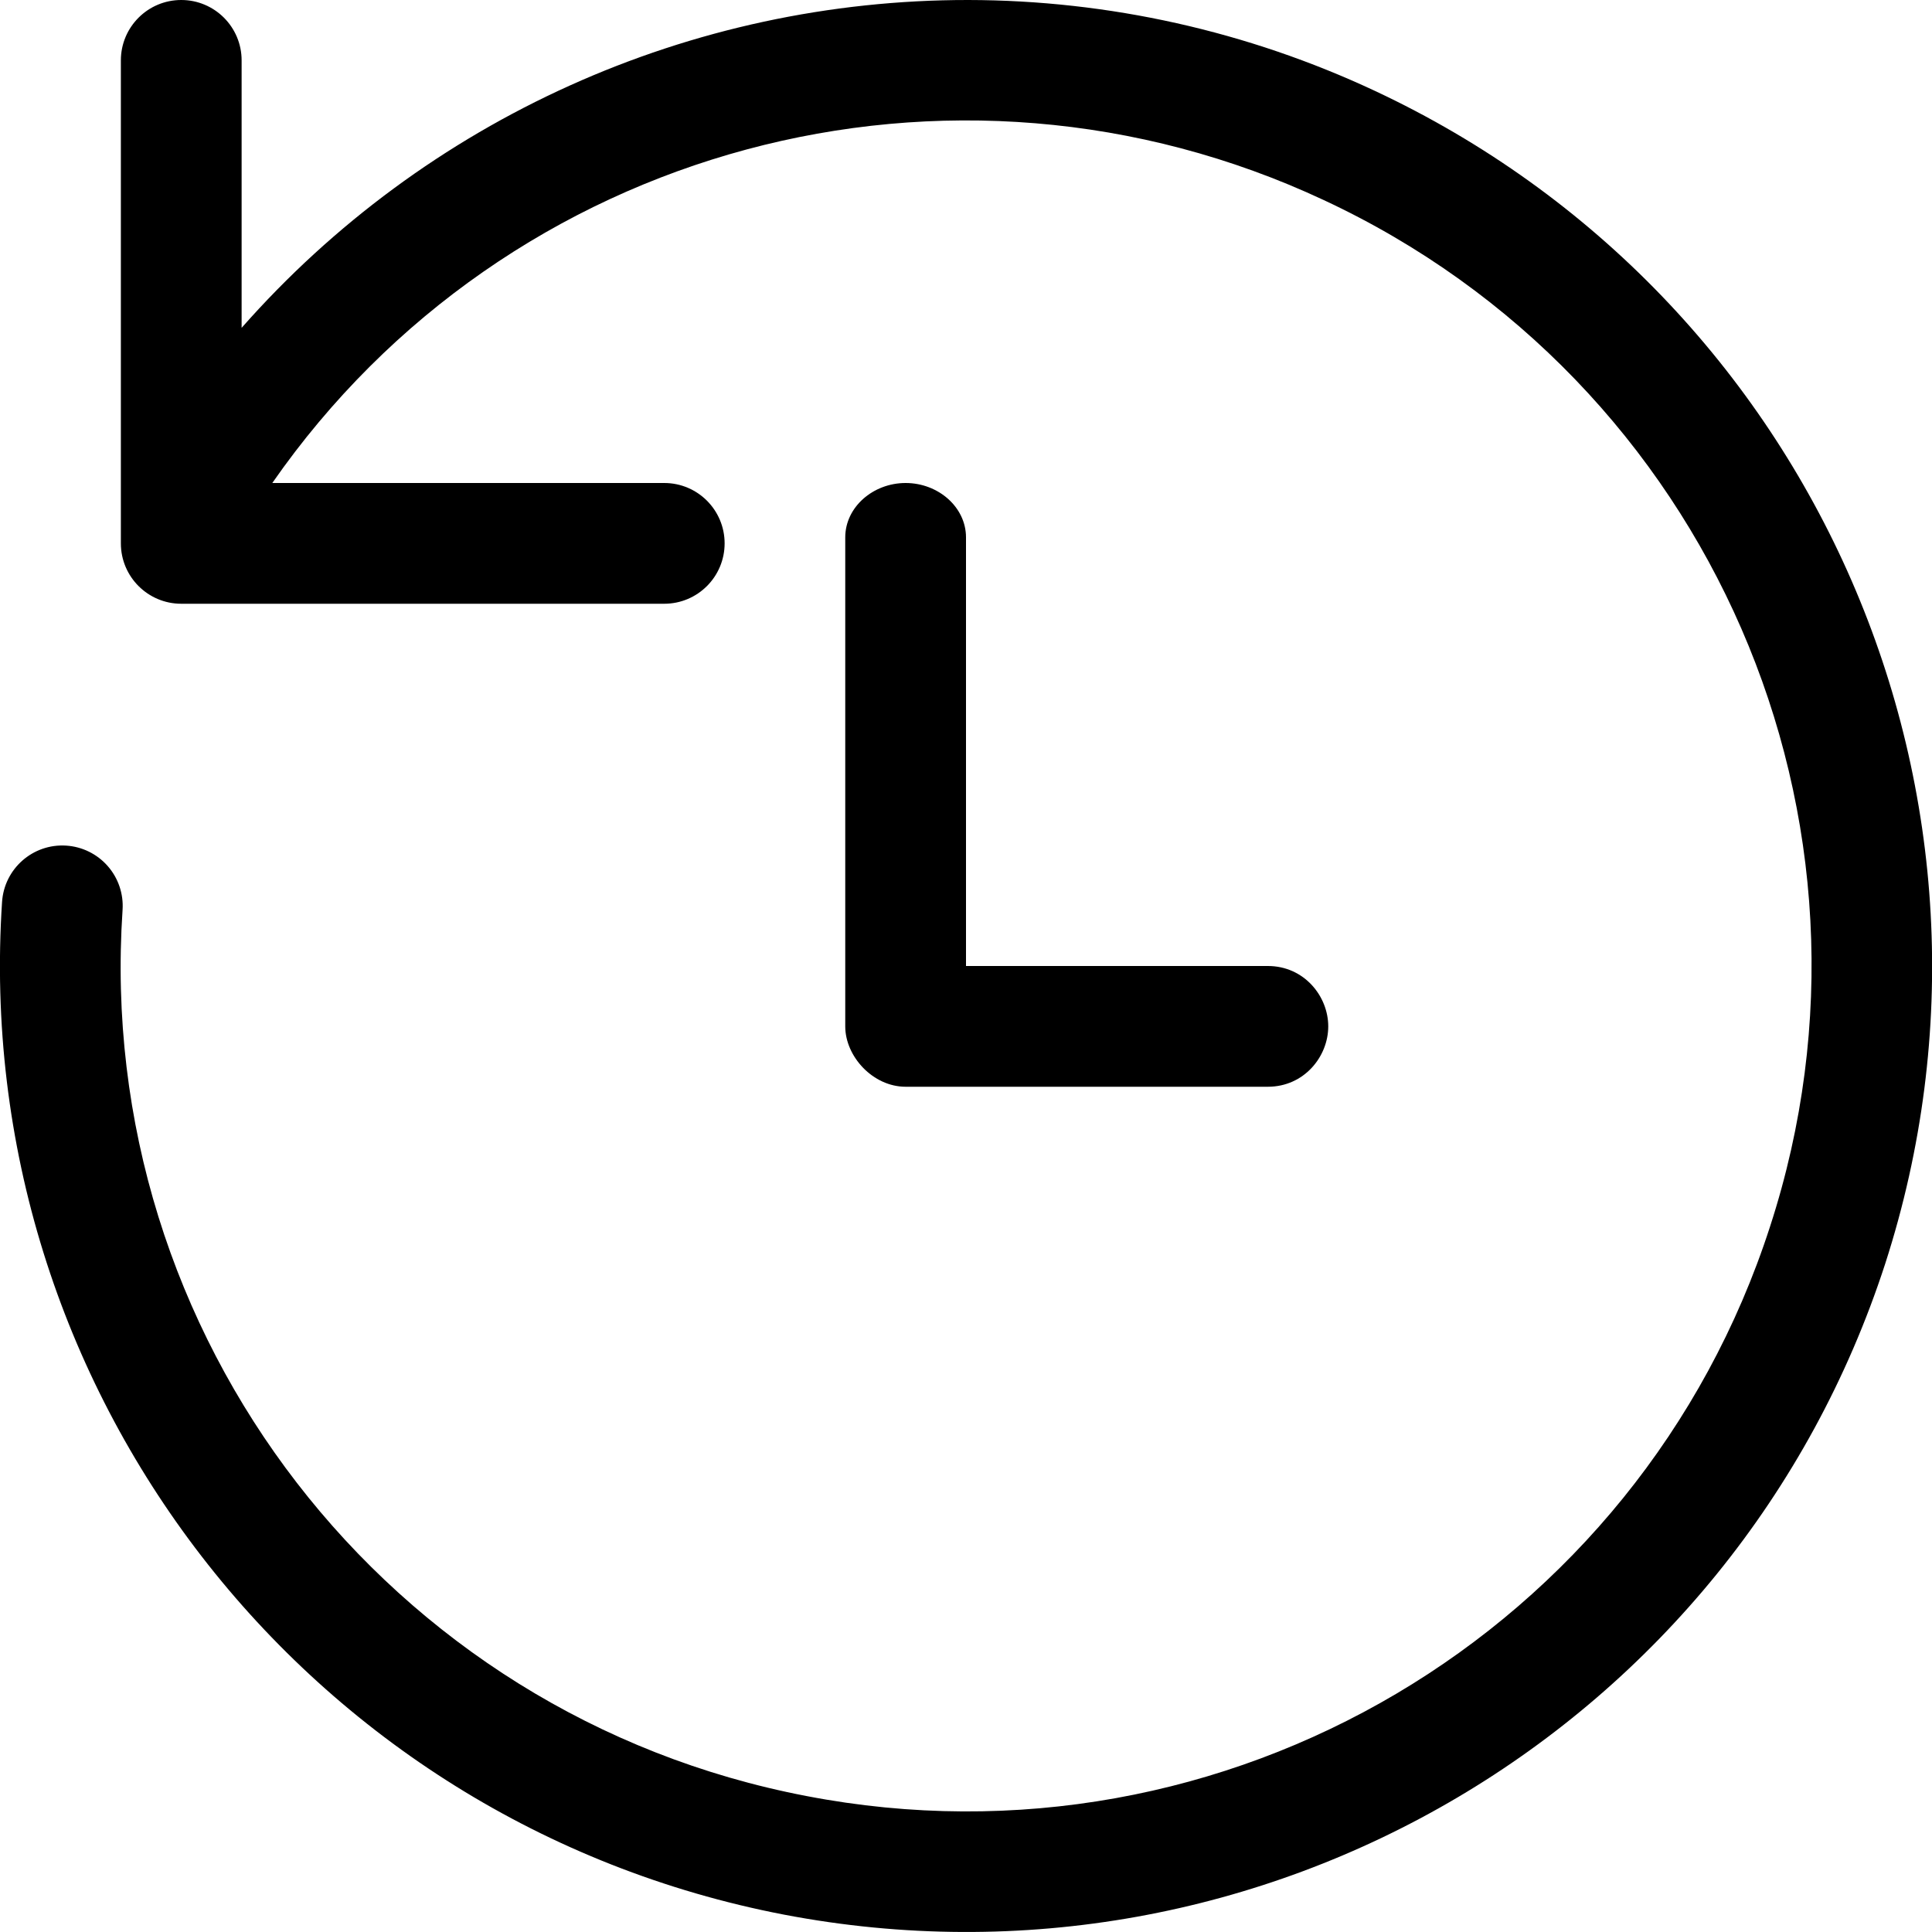
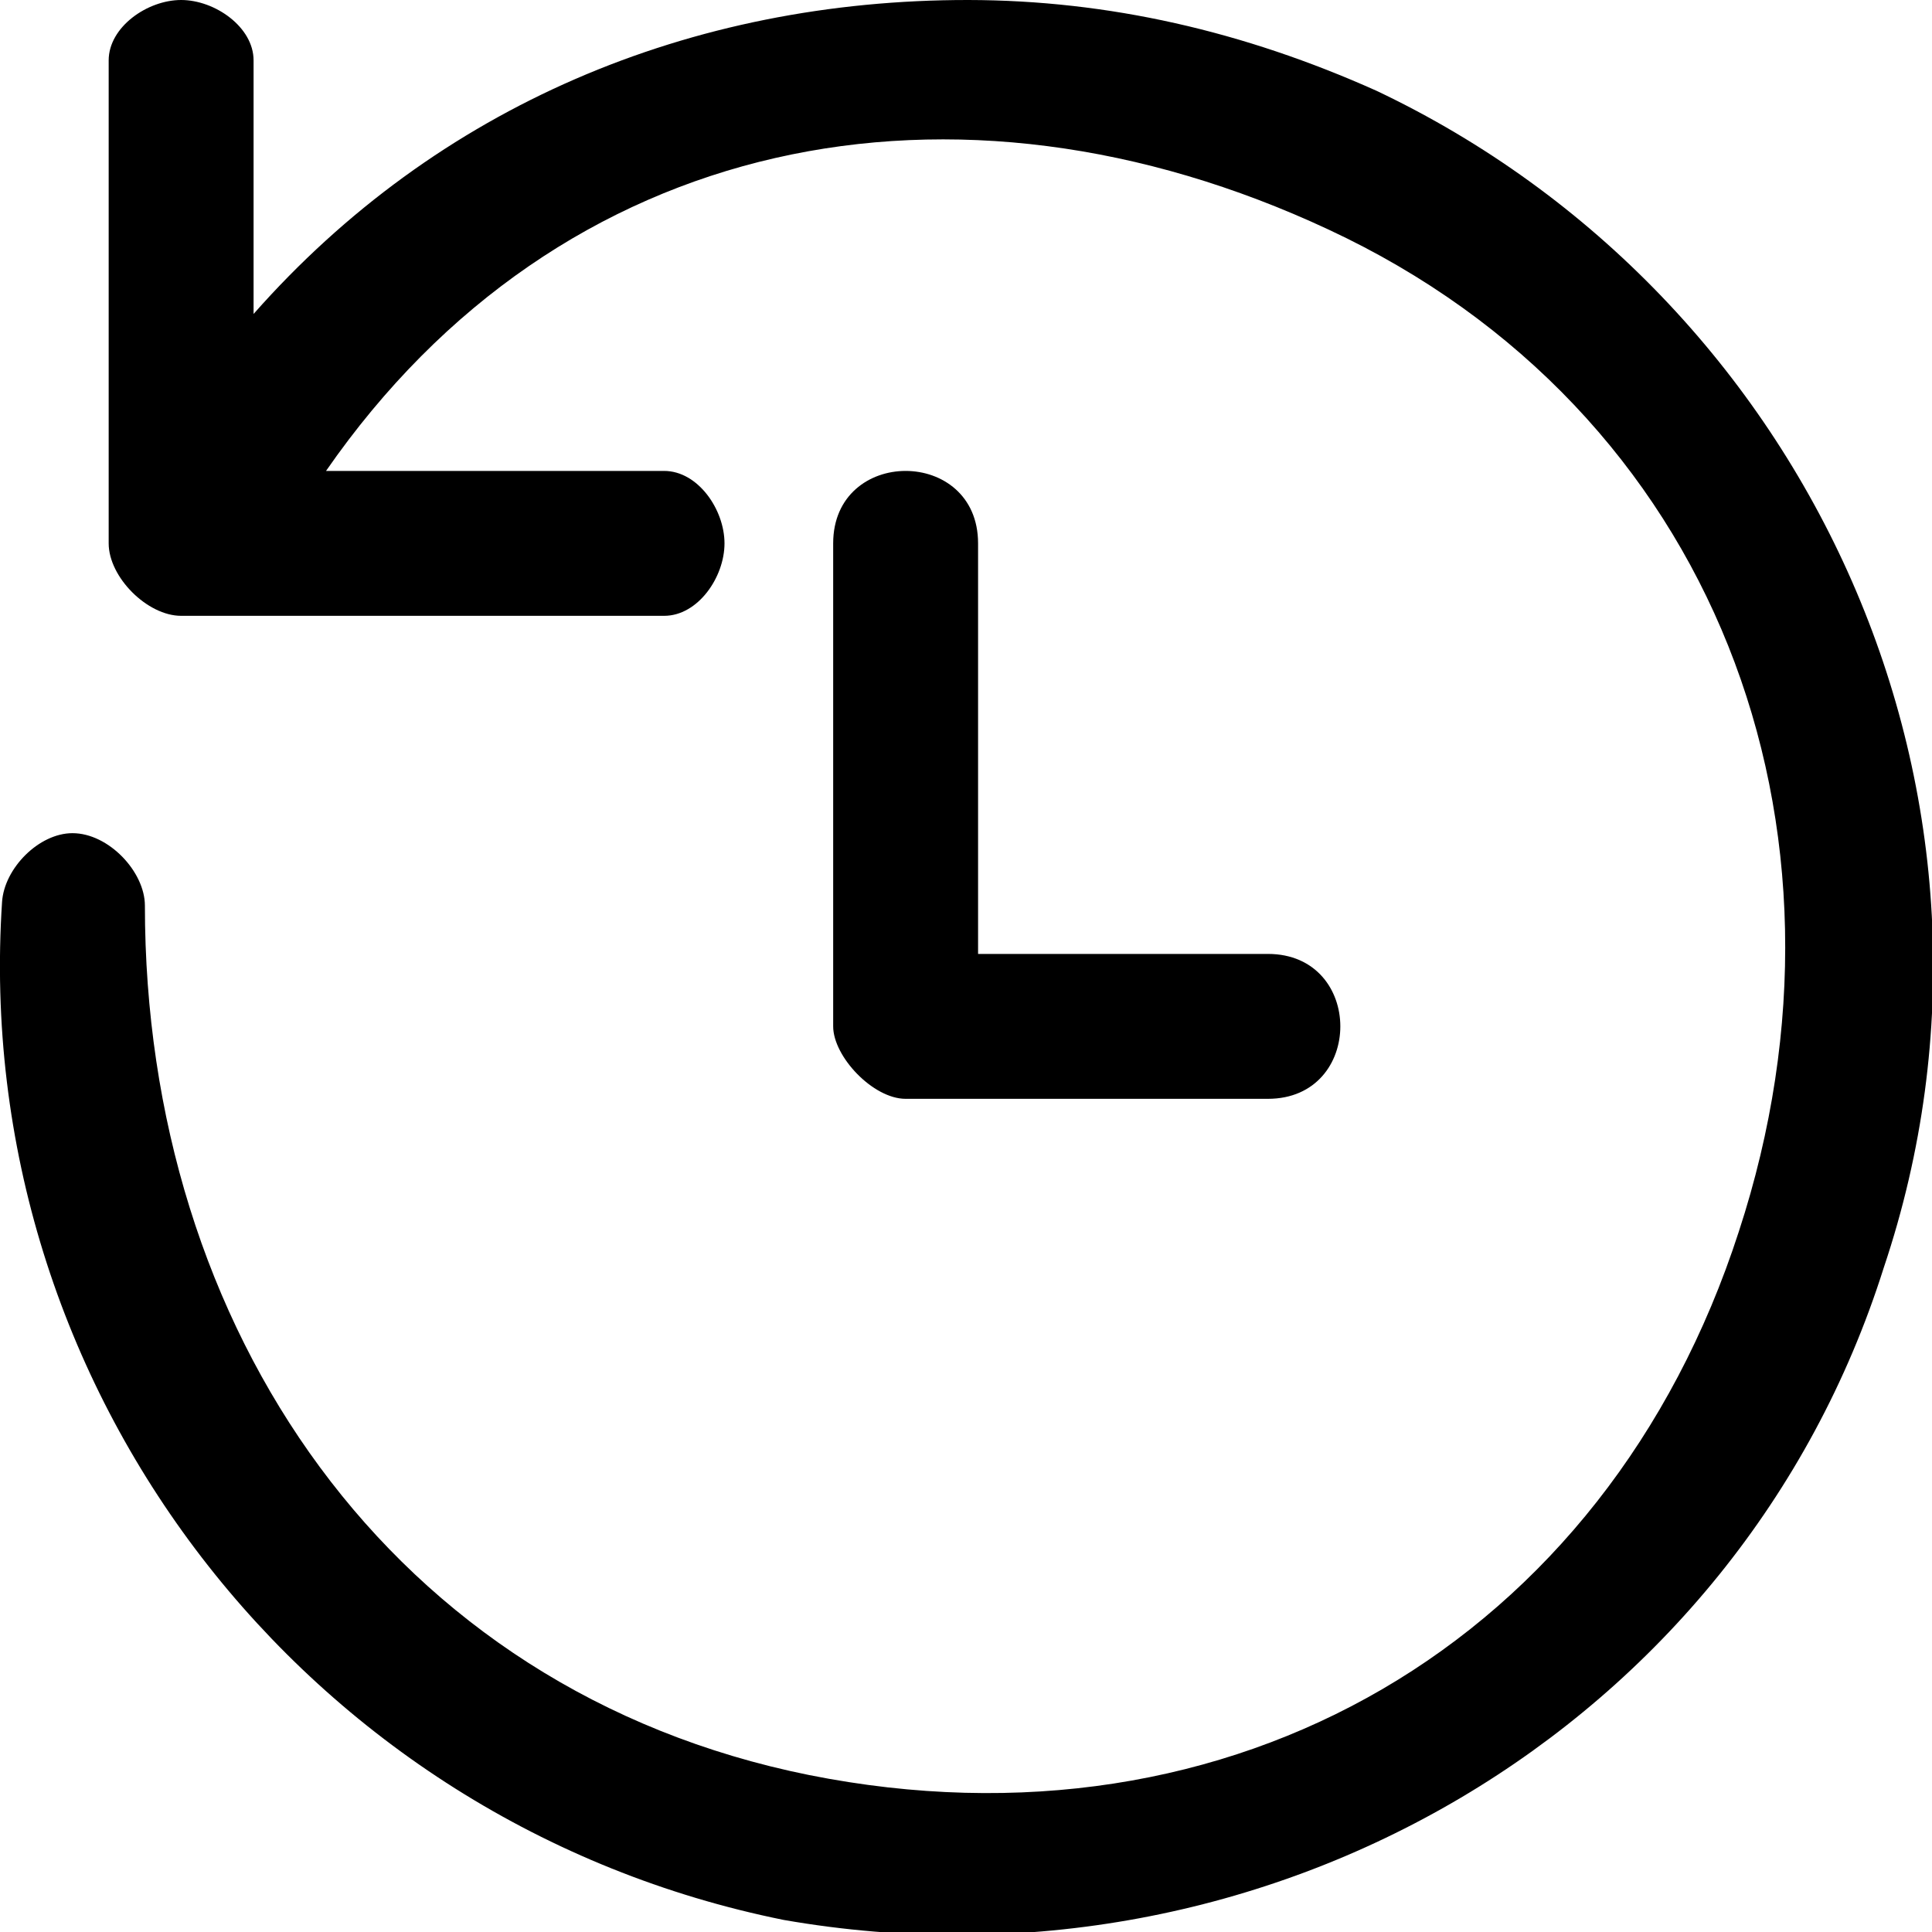
- <svg xmlns="http://www.w3.org/2000/svg" width="16" height="16" viewBox="0 0 16 16" fill="context-fill #8e8e98" fill-opacity="context-fill-opacity">
-   <path d="M8.02 0a7.97 7.97 0 0 1 3.365.752 8.008 8.008 0 0 1 4.227 9.715 8.006 8.006 0 0 1-9.12 5.389A8.005 8.005 0 0 1 .017 7.47a.5.5 0 0 1 .531-.467.5.5 0 0 1 .467.533 6.994 6.994 0 0 0 5.664 7.338 6.994 6.994 0 0 0 7.98-4.717 6.993 6.993 0 0 0-3.696-8.5A6.996 6.996 0 0 0 2.255 4h3.246a.5.5 0 0 1 .5.5.5.5 0 0 1-.5.5h-4a.5.5 0 0 1-.5-.5v-4a.5.5 0 0 1 .5-.5.5.5 0 0 1 .5.5v2.215A8.014 8.014 0 0 1 8.021 0z" />
-   <path d="M 7.5,4 C 7.23,4 7,4.2 7,4.45 L 7,8.5 C 7,8.75 7.23,9 7.5,9 h 3 C 10.8,9 11,8.75 11,8.5 11,8.25 10.8,8 10.5,8 H 8 L 8,4.45 C 8,4.2 7.77,4 7.5,4 Z" />
+ <svg xmlns="http://www.w3.org/2000/svg" width="16" height="16" fill="context-fill #8e8e98" fill-opacity="context-fill-opacity" viewBox="0 0 16 16">
+   <path d="M8.02 0c1.16.002 2.28.259 3.38.752C15 2.46 16.9 6.63 15.6 10.5c-1.2 3.8-5.1 6.1-9.11 5.4-3.96-.8-6.738-4.4-6.473-8.43.018-.28.306-.57.583-.57.3 0 .6.32.6.6 0 3.5 2.03 6.5 5.5 7.2 3.5.7 6.6-1.1 7.7-4.5 1.1-3.36-.2-6.81-3.4-8.3-3.09-1.443-6.36-.8-8.3 2h2.8c.28 0 .5.32.5.6s-.22.6-.5.6h-4c-.28 0-.6-.32-.6-.6v-4c0-.276.32-.5.6-.5s.6.224.6.5v2.1C3.62.877 5.72-.002 8.02 0" />
+   <path d="M6.9 4.5v4c0 .25.33.6.6.6h3c.8 0 .8-1.2 0-1.2H8.1V4.5c0-.8-1.2-.8-1.2 0" />
</svg>
